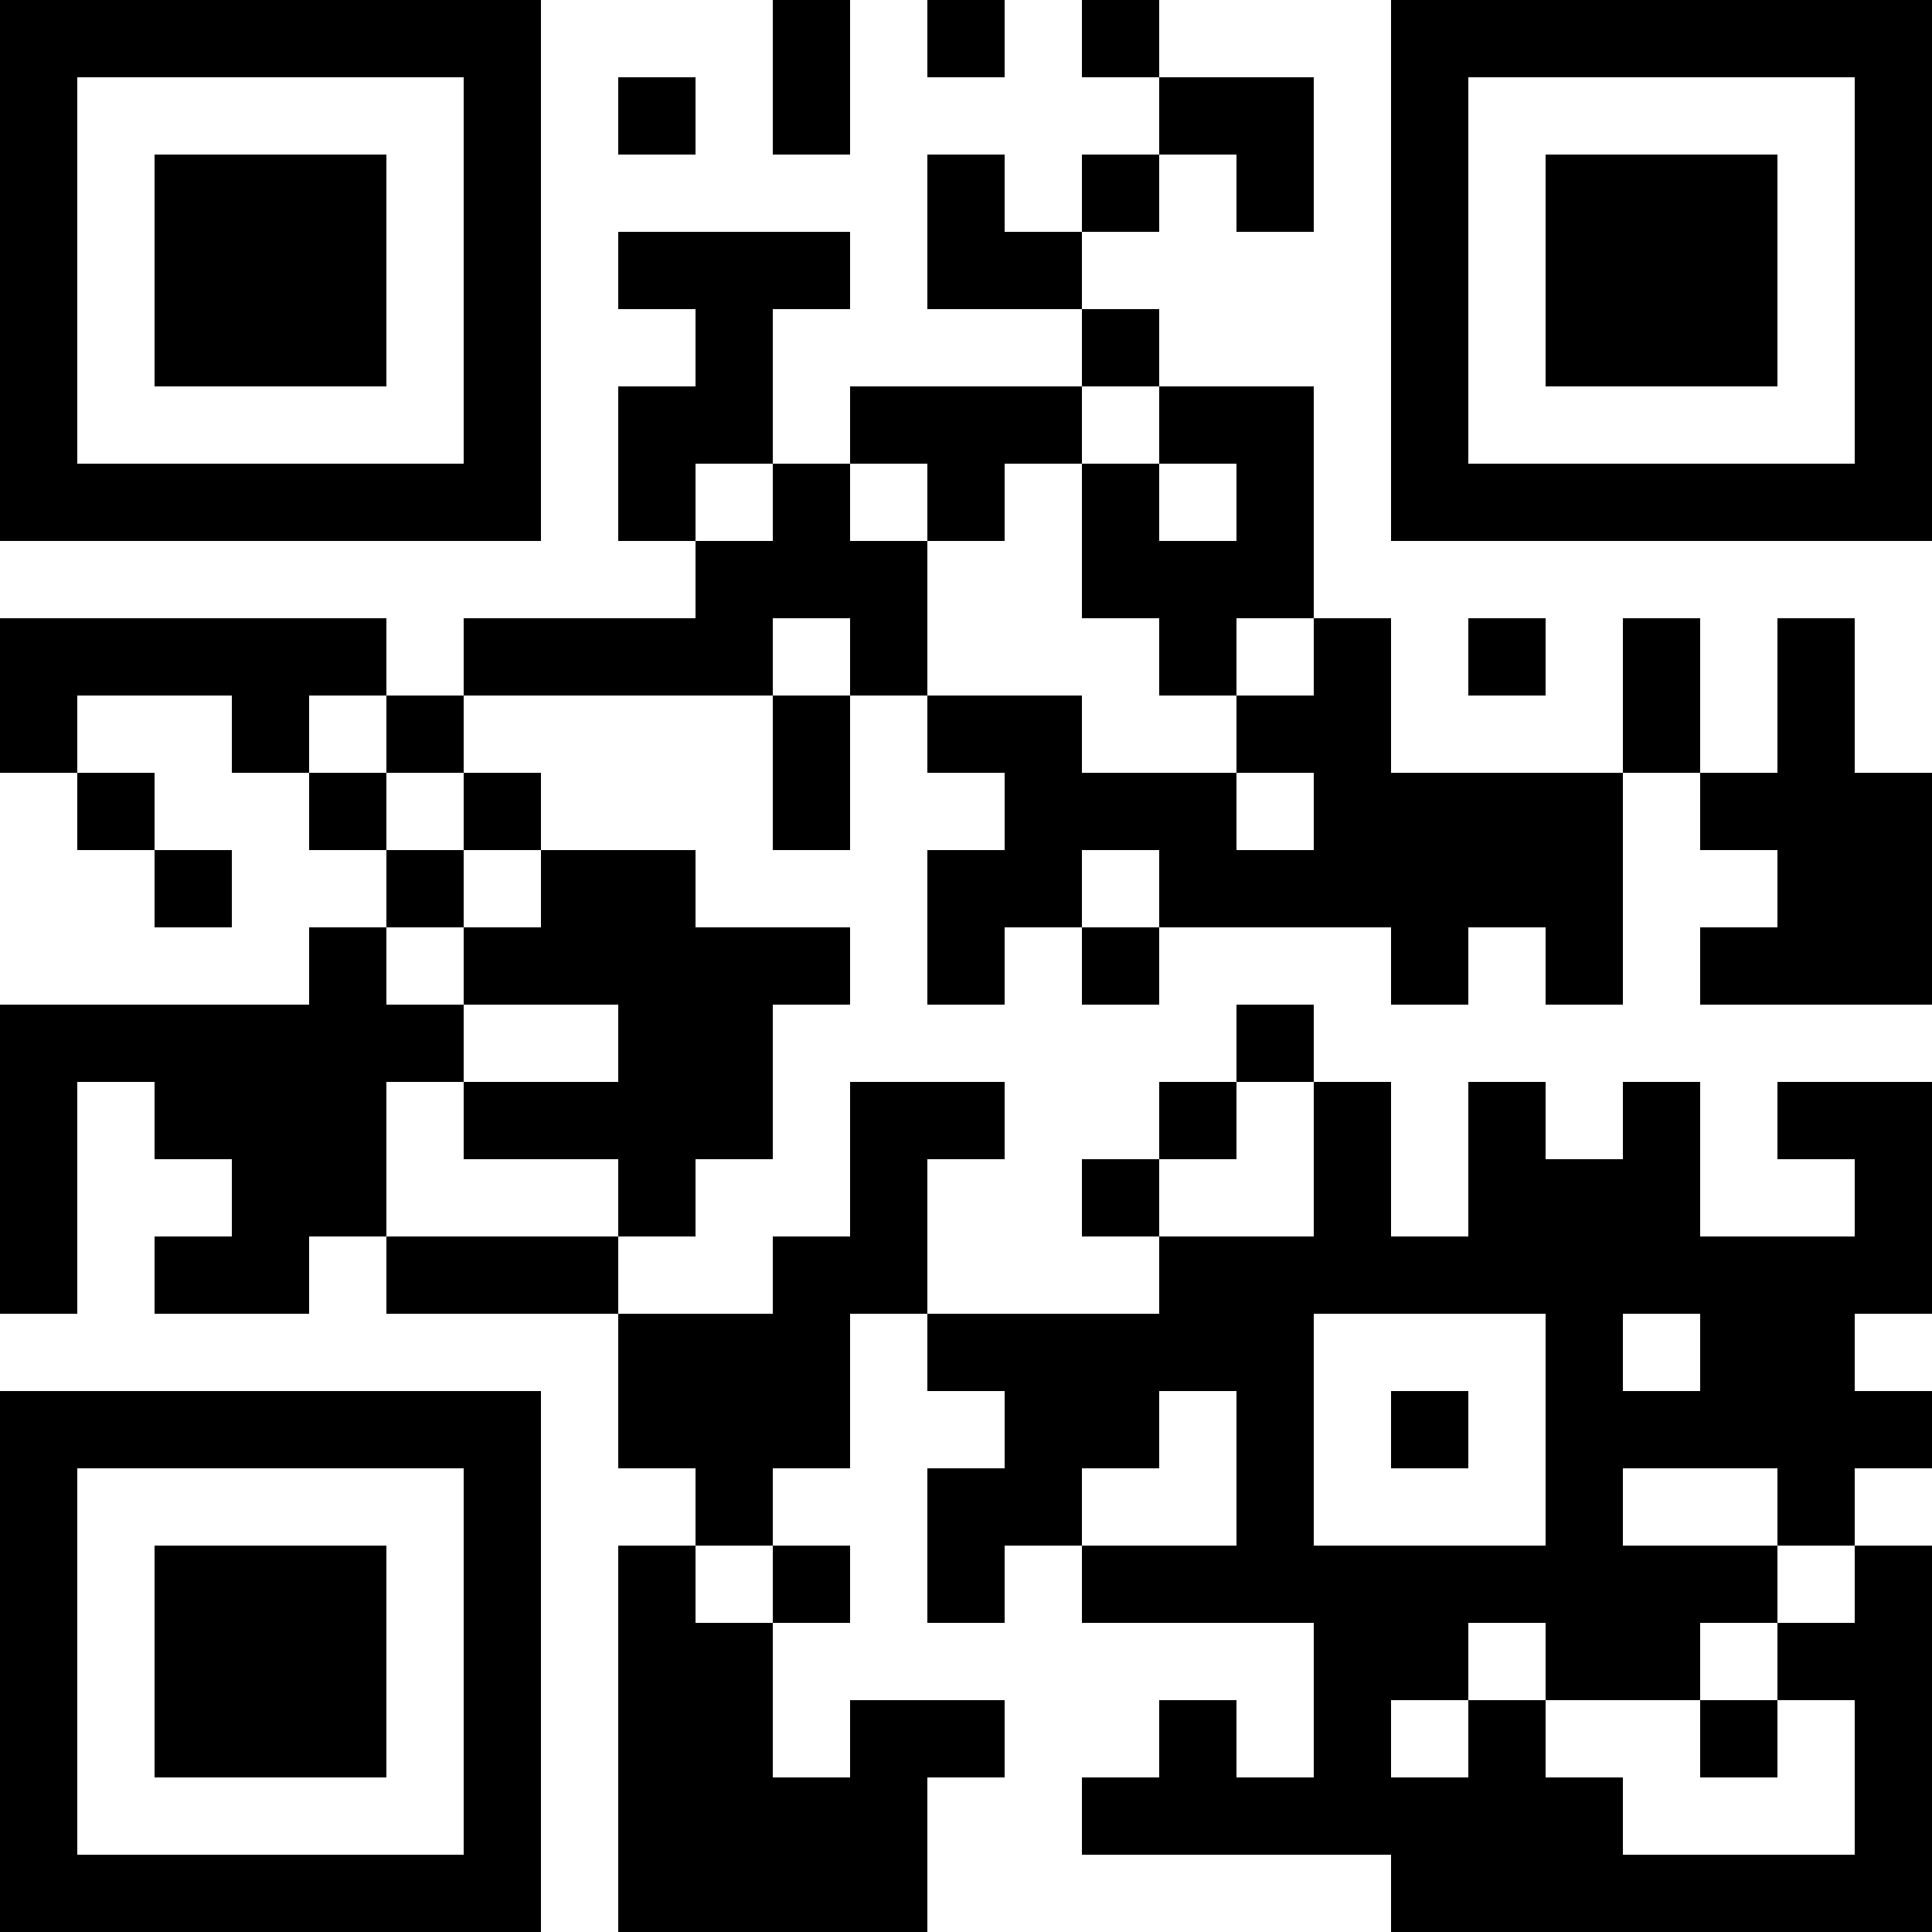
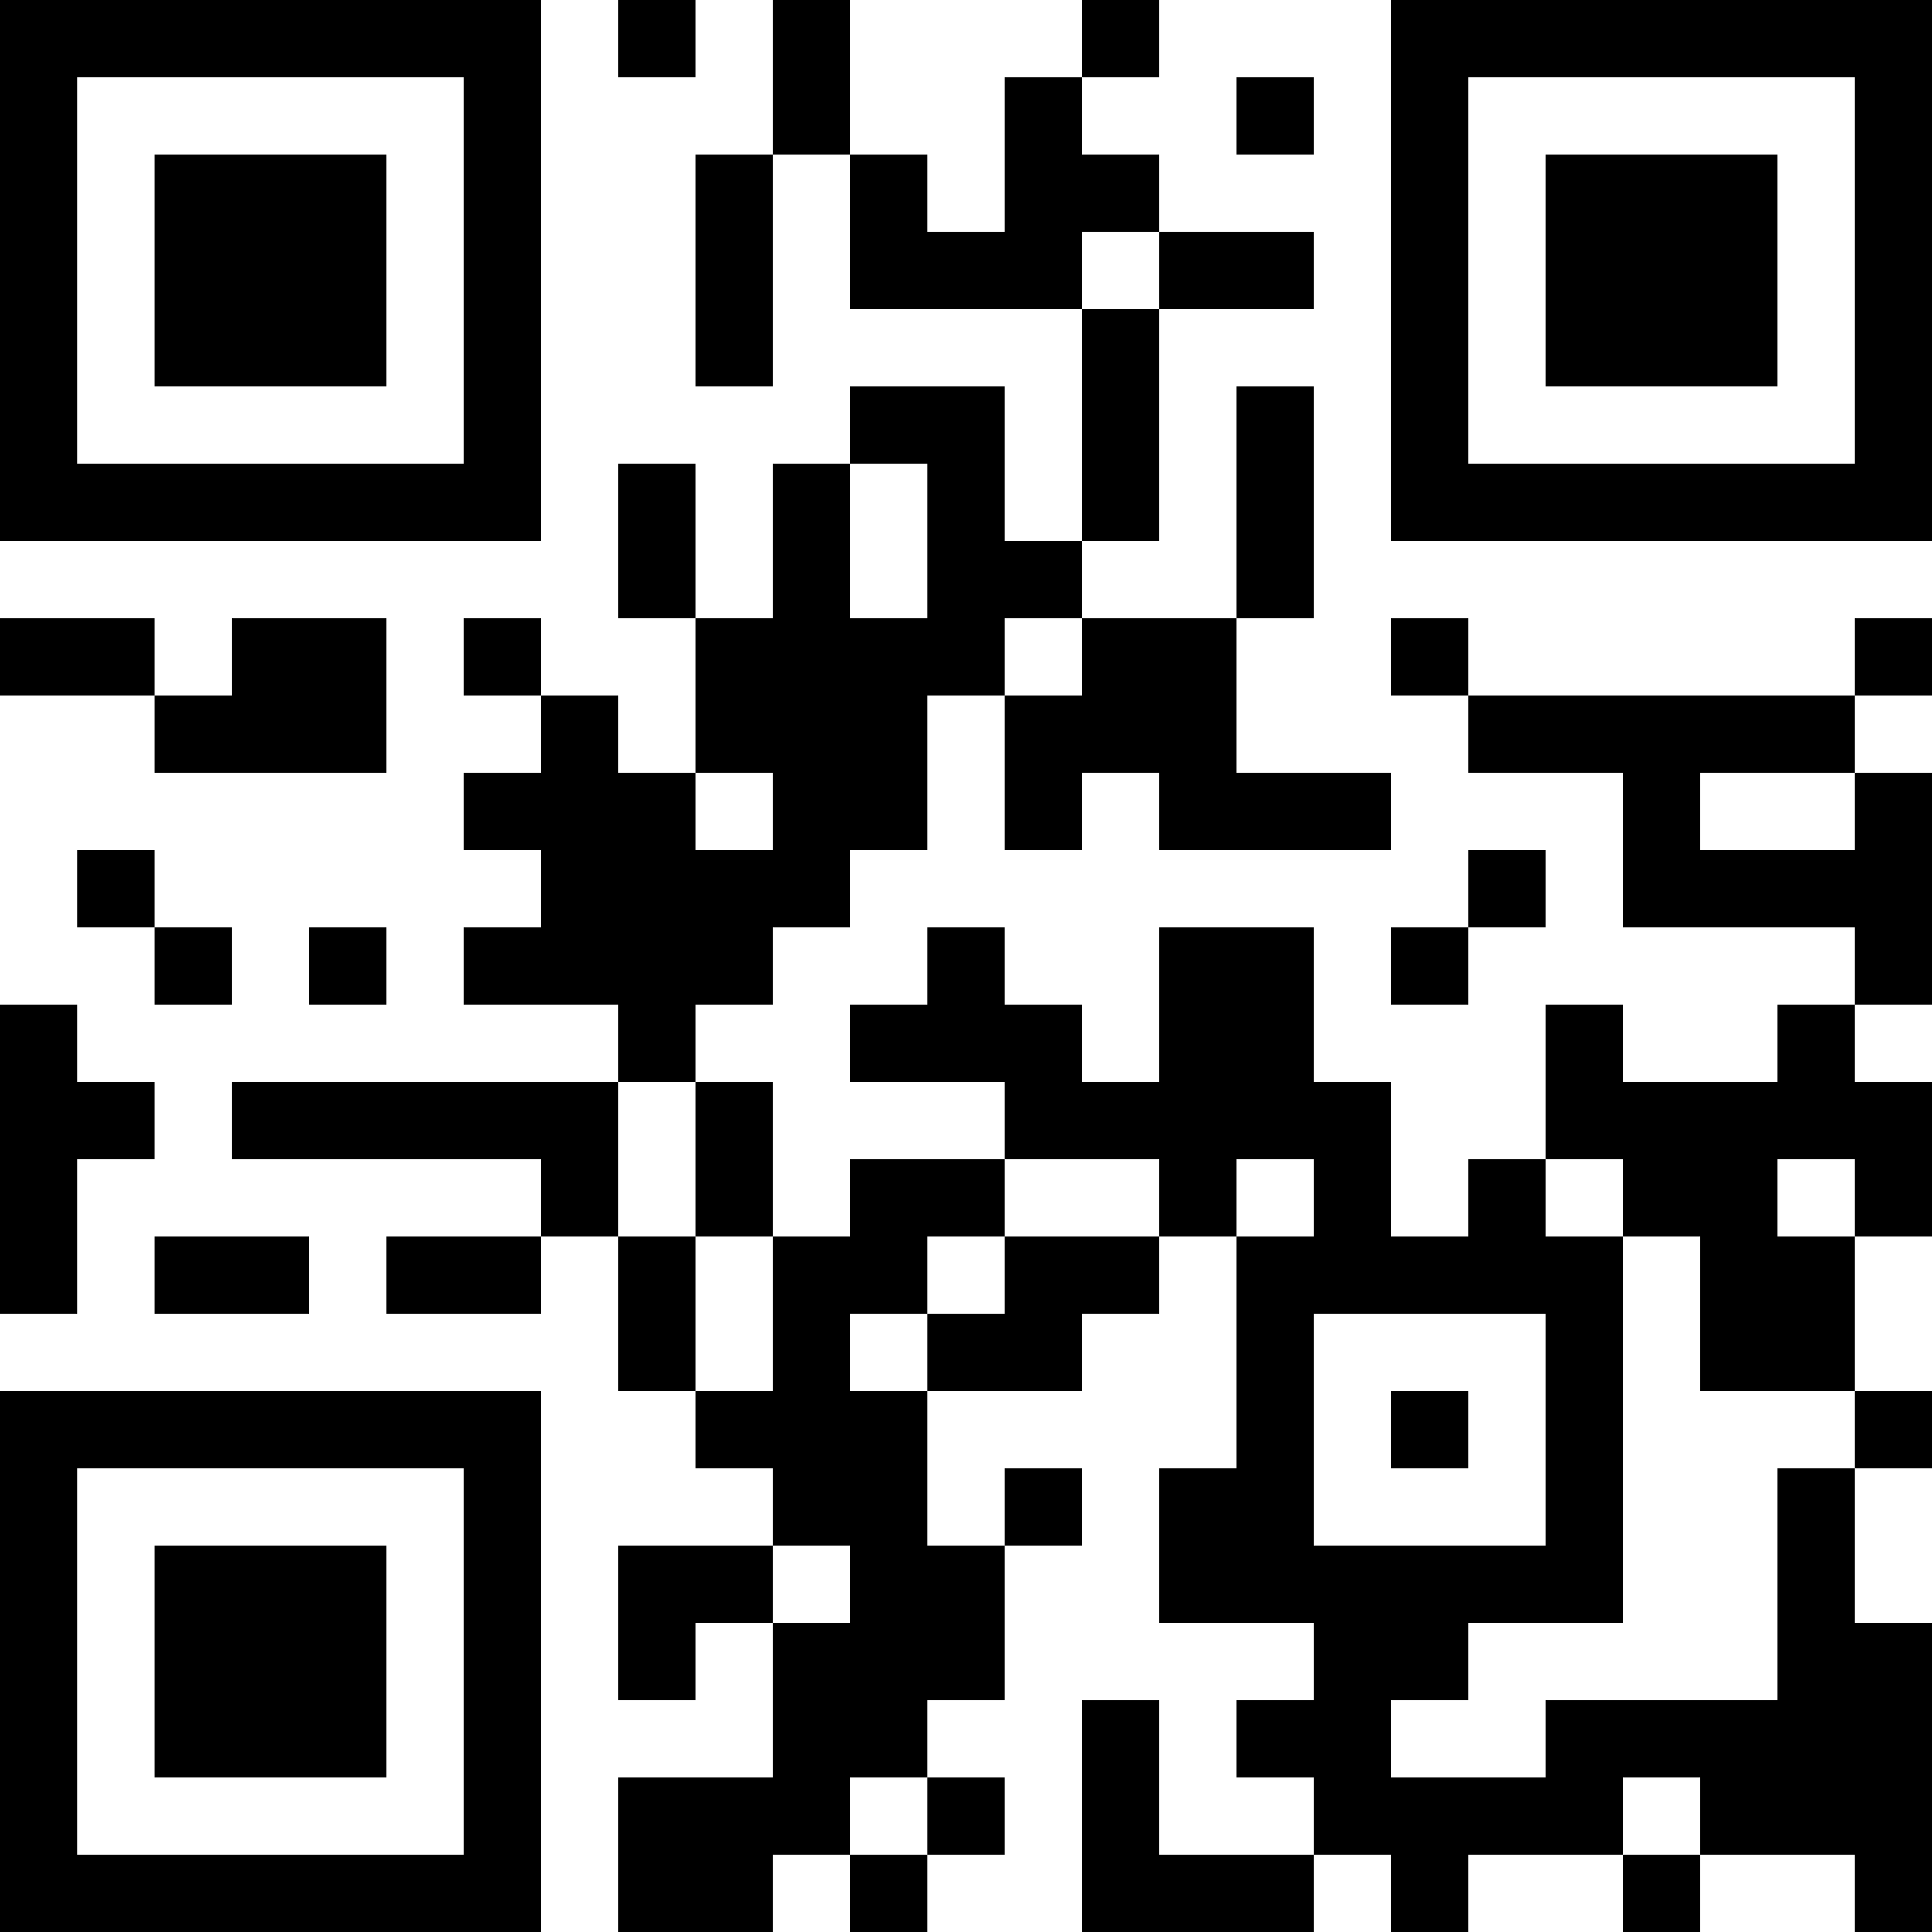
<svg xmlns="http://www.w3.org/2000/svg" version="1.1" width="100" height="100" viewBox="0 0 100 100">
  <rect x="0" y="0" width="100" height="100" fill="#ffffff" />
  <g transform="scale(4)">
    <g transform="translate(0,0)">
-       <path fill-rule="evenodd" d="M10 0L10 2L11 2L11 0ZM12 0L12 1L13 1L13 0ZM14 0L14 1L15 1L15 2L14 2L14 3L13 3L13 2L12 2L12 4L14 4L14 5L11 5L11 6L10 6L10 4L11 4L11 3L8 3L8 4L9 4L9 5L8 5L8 7L9 7L9 8L6 8L6 9L5 9L5 8L0 8L0 10L1 10L1 11L2 11L2 12L3 12L3 11L2 11L2 10L1 10L1 9L3 9L3 10L4 10L4 11L5 11L5 12L4 12L4 13L0 13L0 17L1 17L1 14L2 14L2 15L3 15L3 16L2 16L2 17L4 17L4 16L5 16L5 17L8 17L8 19L9 19L9 20L8 20L8 25L12 25L12 23L13 23L13 22L11 22L11 23L10 23L10 21L11 21L11 20L10 20L10 19L11 19L11 17L12 17L12 18L13 18L13 19L12 19L12 21L13 21L13 20L14 20L14 21L17 21L17 23L16 23L16 22L15 22L15 23L14 23L14 24L18 24L18 25L25 25L25 20L24 20L24 19L25 19L25 18L24 18L24 17L25 17L25 14L23 14L23 15L24 15L24 16L22 16L22 14L21 14L21 15L20 15L20 14L19 14L19 16L18 16L18 14L17 14L17 13L16 13L16 14L15 14L15 15L14 15L14 16L15 16L15 17L12 17L12 15L13 15L13 14L11 14L11 16L10 16L10 17L8 17L8 16L9 16L9 15L10 15L10 13L11 13L11 12L9 12L9 11L7 11L7 10L6 10L6 9L10 9L10 11L11 11L11 9L12 9L12 10L13 10L13 11L12 11L12 13L13 13L13 12L14 12L14 13L15 13L15 12L18 12L18 13L19 13L19 12L20 12L20 13L21 13L21 10L22 10L22 11L23 11L23 12L22 12L22 13L25 13L25 10L24 10L24 8L23 8L23 10L22 10L22 8L21 8L21 10L18 10L18 8L17 8L17 5L15 5L15 4L14 4L14 3L15 3L15 2L16 2L16 3L17 3L17 1L15 1L15 0ZM8 1L8 2L9 2L9 1ZM14 5L14 6L13 6L13 7L12 7L12 6L11 6L11 7L12 7L12 9L14 9L14 10L16 10L16 11L17 11L17 10L16 10L16 9L17 9L17 8L16 8L16 9L15 9L15 8L14 8L14 6L15 6L15 7L16 7L16 6L15 6L15 5ZM9 6L9 7L10 7L10 6ZM10 8L10 9L11 9L11 8ZM19 8L19 9L20 9L20 8ZM4 9L4 10L5 10L5 11L6 11L6 12L5 12L5 13L6 13L6 14L5 14L5 16L8 16L8 15L6 15L6 14L8 14L8 13L6 13L6 12L7 12L7 11L6 11L6 10L5 10L5 9ZM14 11L14 12L15 12L15 11ZM16 14L16 15L15 15L15 16L17 16L17 14ZM17 17L17 20L20 20L20 17ZM21 17L21 18L22 18L22 17ZM15 18L15 19L14 19L14 20L16 20L16 18ZM18 18L18 19L19 19L19 18ZM21 19L21 20L23 20L23 21L22 21L22 22L20 22L20 21L19 21L19 22L18 22L18 23L19 23L19 22L20 22L20 23L21 23L21 24L24 24L24 22L23 22L23 21L24 21L24 20L23 20L23 19ZM9 20L9 21L10 21L10 20ZM22 22L22 23L23 23L23 22ZM0 0L0 7L7 7L7 0ZM1 1L1 6L6 6L6 1ZM2 2L2 5L5 5L5 2ZM18 0L18 7L25 7L25 0ZM19 1L19 6L24 6L24 1ZM20 2L20 5L23 5L23 2ZM0 18L0 25L7 25L7 18ZM1 19L1 24L6 24L6 19ZM2 20L2 23L5 23L5 20Z" fill="#000000" />
+       <path fill-rule="evenodd" d="M8 0L8 1L9 1L9 0ZM10 0L10 2L9 2L9 5L10 5L10 2L11 2L11 4L14 4L14 7L13 7L13 5L11 5L11 6L10 6L10 8L9 8L9 6L8 6L8 8L9 8L9 10L8 10L8 9L7 9L7 8L6 8L6 9L7 9L7 10L6 10L6 11L7 11L7 12L6 12L6 13L8 13L8 14L3 14L3 15L7 15L7 16L5 16L5 17L7 17L7 16L8 16L8 18L9 18L9 19L10 19L10 20L8 20L8 22L9 22L9 21L10 21L10 23L8 23L8 25L10 25L10 24L11 24L11 25L12 25L12 24L13 24L13 23L12 23L12 22L13 22L13 20L14 20L14 19L13 19L13 20L12 20L12 18L14 18L14 17L15 17L15 16L16 16L16 19L15 19L15 21L17 21L17 22L16 22L16 23L17 23L17 24L15 24L15 22L14 22L14 25L17 25L17 24L18 24L18 25L19 25L19 24L21 24L21 25L22 25L22 24L24 24L24 25L25 25L25 21L24 21L24 19L25 19L25 18L24 18L24 16L25 16L25 14L24 14L24 13L25 13L25 10L24 10L24 9L25 9L25 8L24 8L24 9L19 9L19 8L18 8L18 9L19 9L19 10L21 10L21 12L24 12L24 13L23 13L23 14L21 14L21 13L20 13L20 15L19 15L19 16L18 16L18 14L17 14L17 12L15 12L15 14L14 14L14 13L13 13L13 12L12 12L12 13L11 13L11 14L13 14L13 15L11 15L11 16L10 16L10 14L9 14L9 13L10 13L10 12L11 12L11 11L12 11L12 9L13 9L13 11L14 11L14 10L15 10L15 11L18 11L18 10L16 10L16 8L17 8L17 5L16 5L16 8L14 8L14 7L15 7L15 4L17 4L17 3L15 3L15 2L14 2L14 1L15 1L15 0L14 0L14 1L13 1L13 3L12 3L12 2L11 2L11 0ZM16 1L16 2L17 2L17 1ZM14 3L14 4L15 4L15 3ZM11 6L11 8L12 8L12 6ZM0 8L0 9L2 9L2 10L5 10L5 8L3 8L3 9L2 9L2 8ZM13 8L13 9L14 9L14 8ZM9 10L9 11L10 11L10 10ZM22 10L22 11L24 11L24 10ZM1 11L1 12L2 12L2 13L3 13L3 12L2 12L2 11ZM19 11L19 12L18 12L18 13L19 13L19 12L20 12L20 11ZM4 12L4 13L5 13L5 12ZM0 13L0 17L1 17L1 15L2 15L2 14L1 14L1 13ZM8 14L8 16L9 16L9 18L10 18L10 16L9 16L9 14ZM13 15L13 16L12 16L12 17L11 17L11 18L12 18L12 17L13 17L13 16L15 16L15 15ZM16 15L16 16L17 16L17 15ZM20 15L20 16L21 16L21 21L19 21L19 22L18 22L18 23L20 23L20 22L23 22L23 19L24 19L24 18L22 18L22 16L21 16L21 15ZM23 15L23 16L24 16L24 15ZM2 16L2 17L4 17L4 16ZM17 17L17 20L20 20L20 17ZM18 18L18 19L19 19L19 18ZM10 20L10 21L11 21L11 20ZM11 23L11 24L12 24L12 23ZM21 23L21 24L22 24L22 23ZM0 0L0 7L7 7L7 0ZM1 1L1 6L6 6L6 1ZM2 2L2 5L5 5L5 2ZM18 0L18 7L25 7L25 0ZM19 1L19 6L24 6L24 1ZM20 2L20 5L23 5L23 2ZM0 18L0 25L7 25L7 18ZM1 19L1 24L6 24L6 19ZM2 20L2 23L5 23L5 20Z" fill="#000000" />
    </g>
  </g>
</svg>
